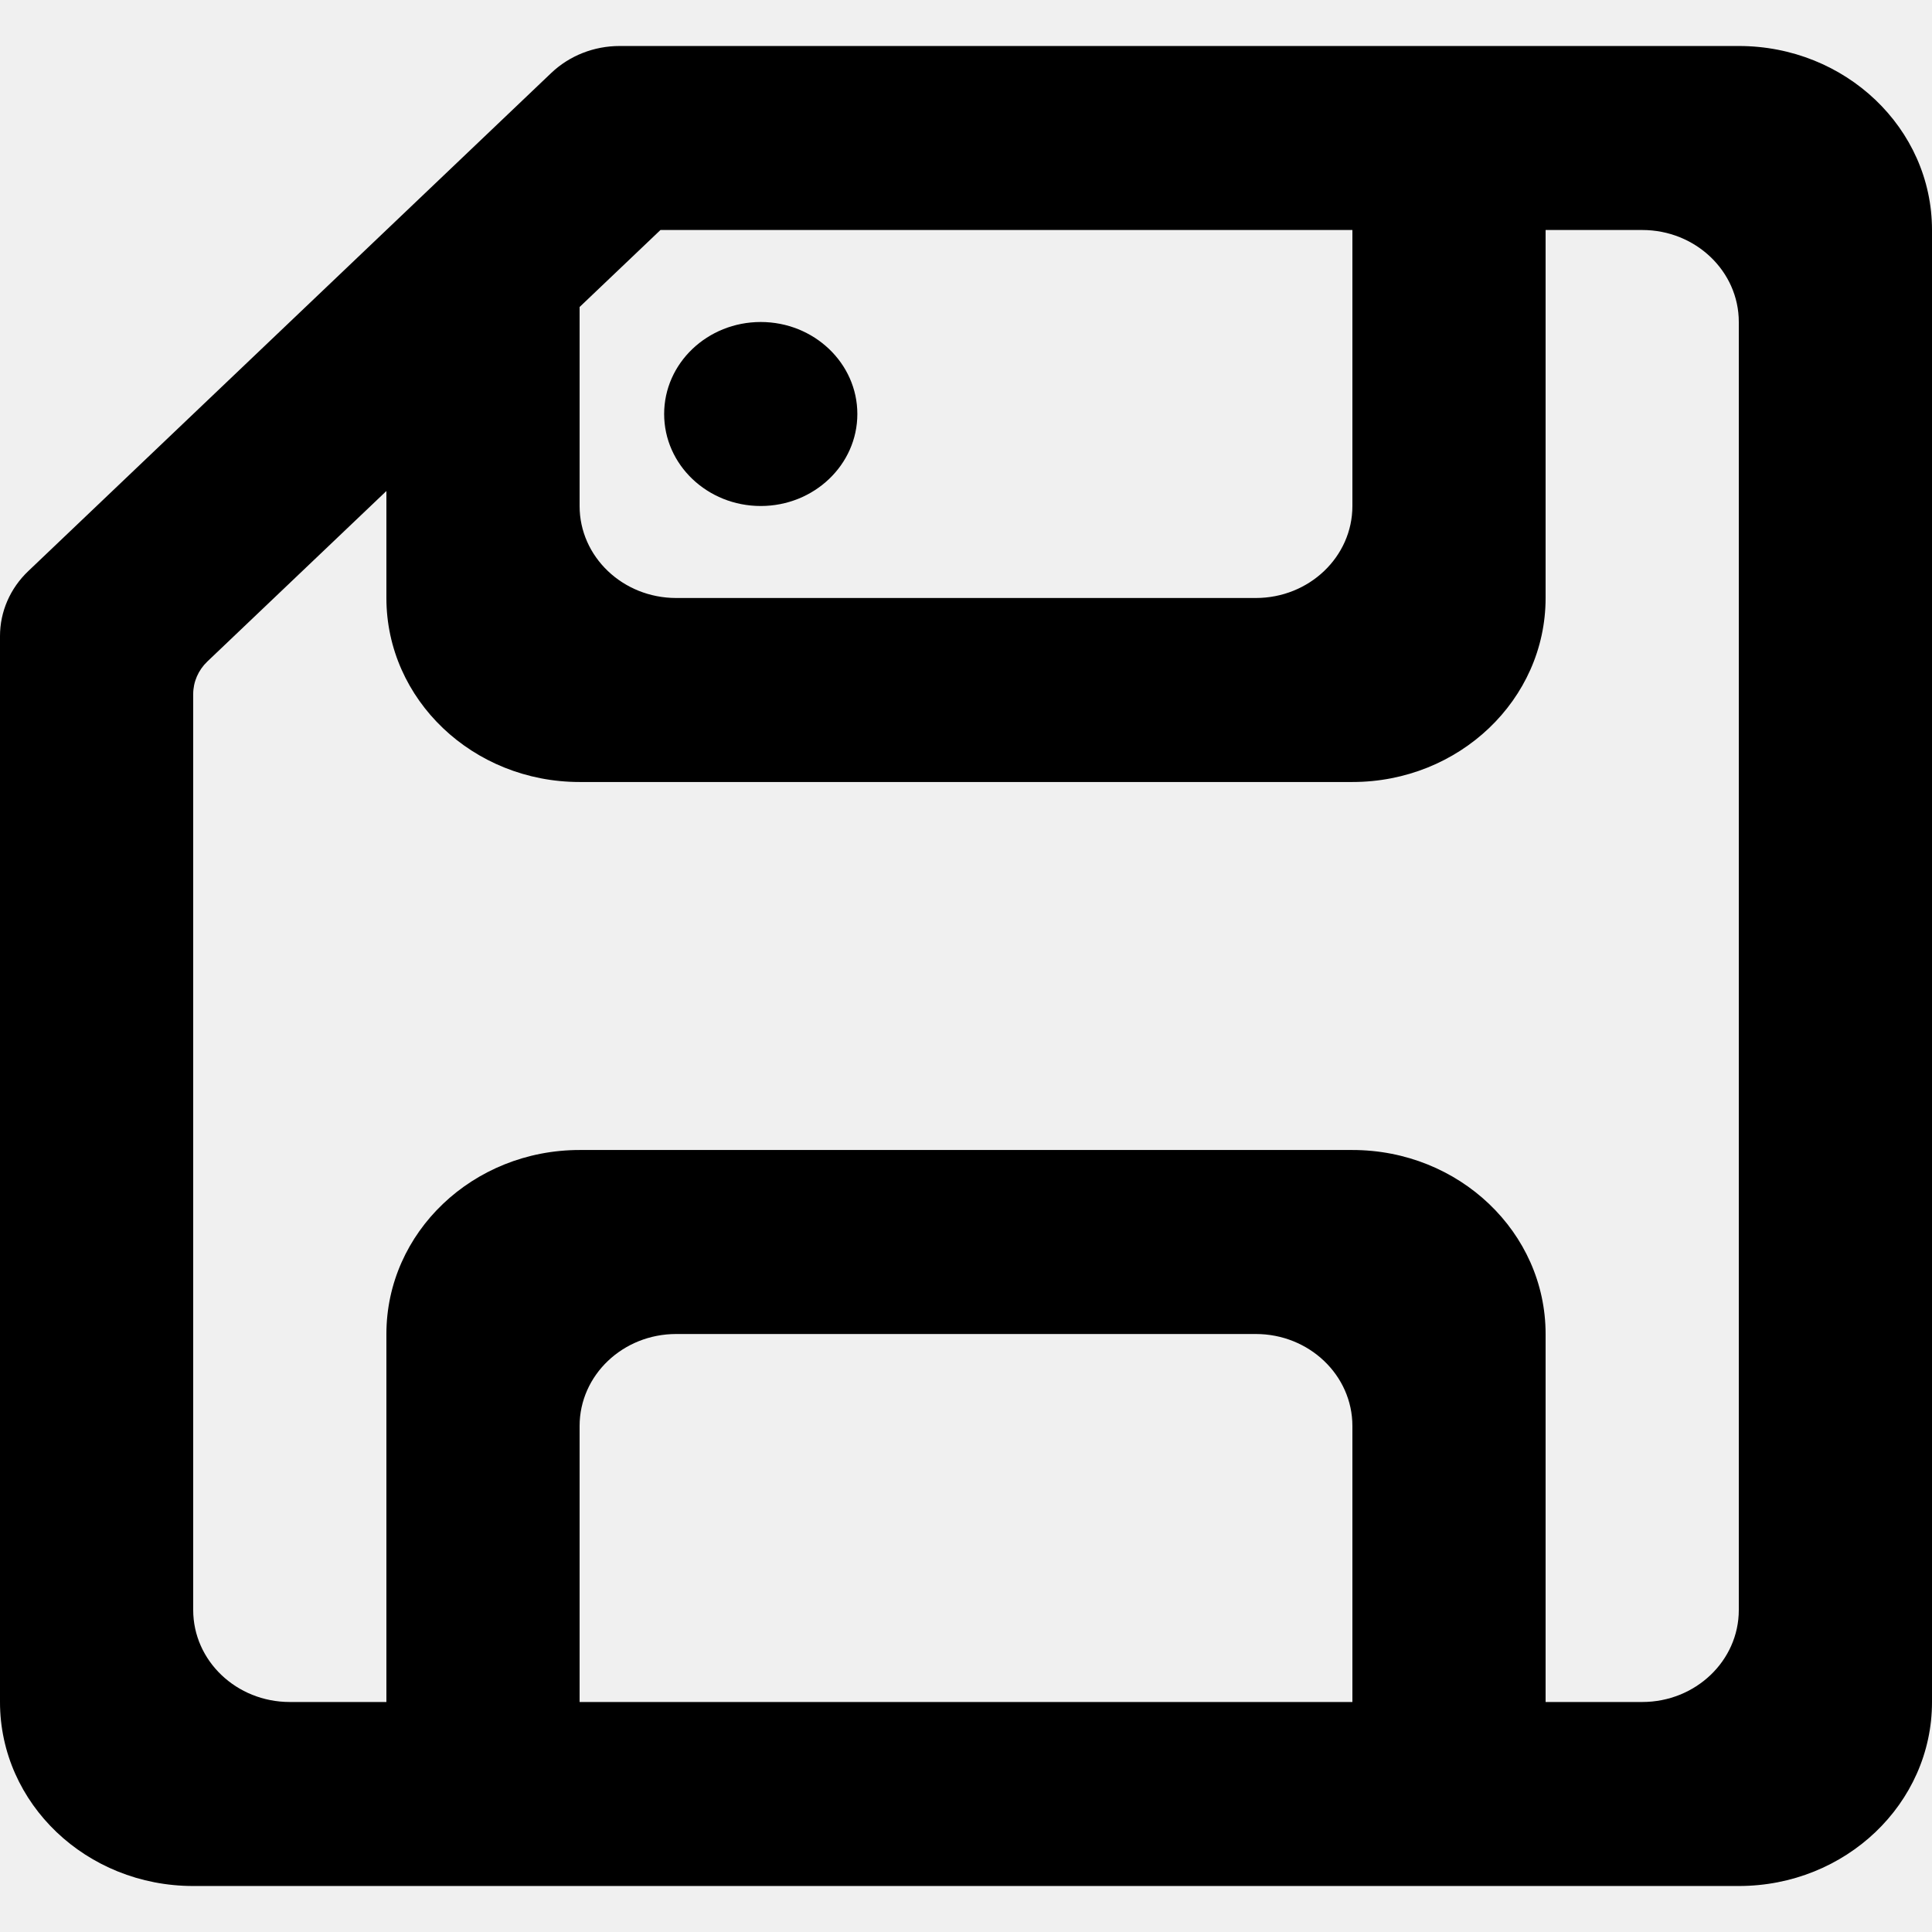
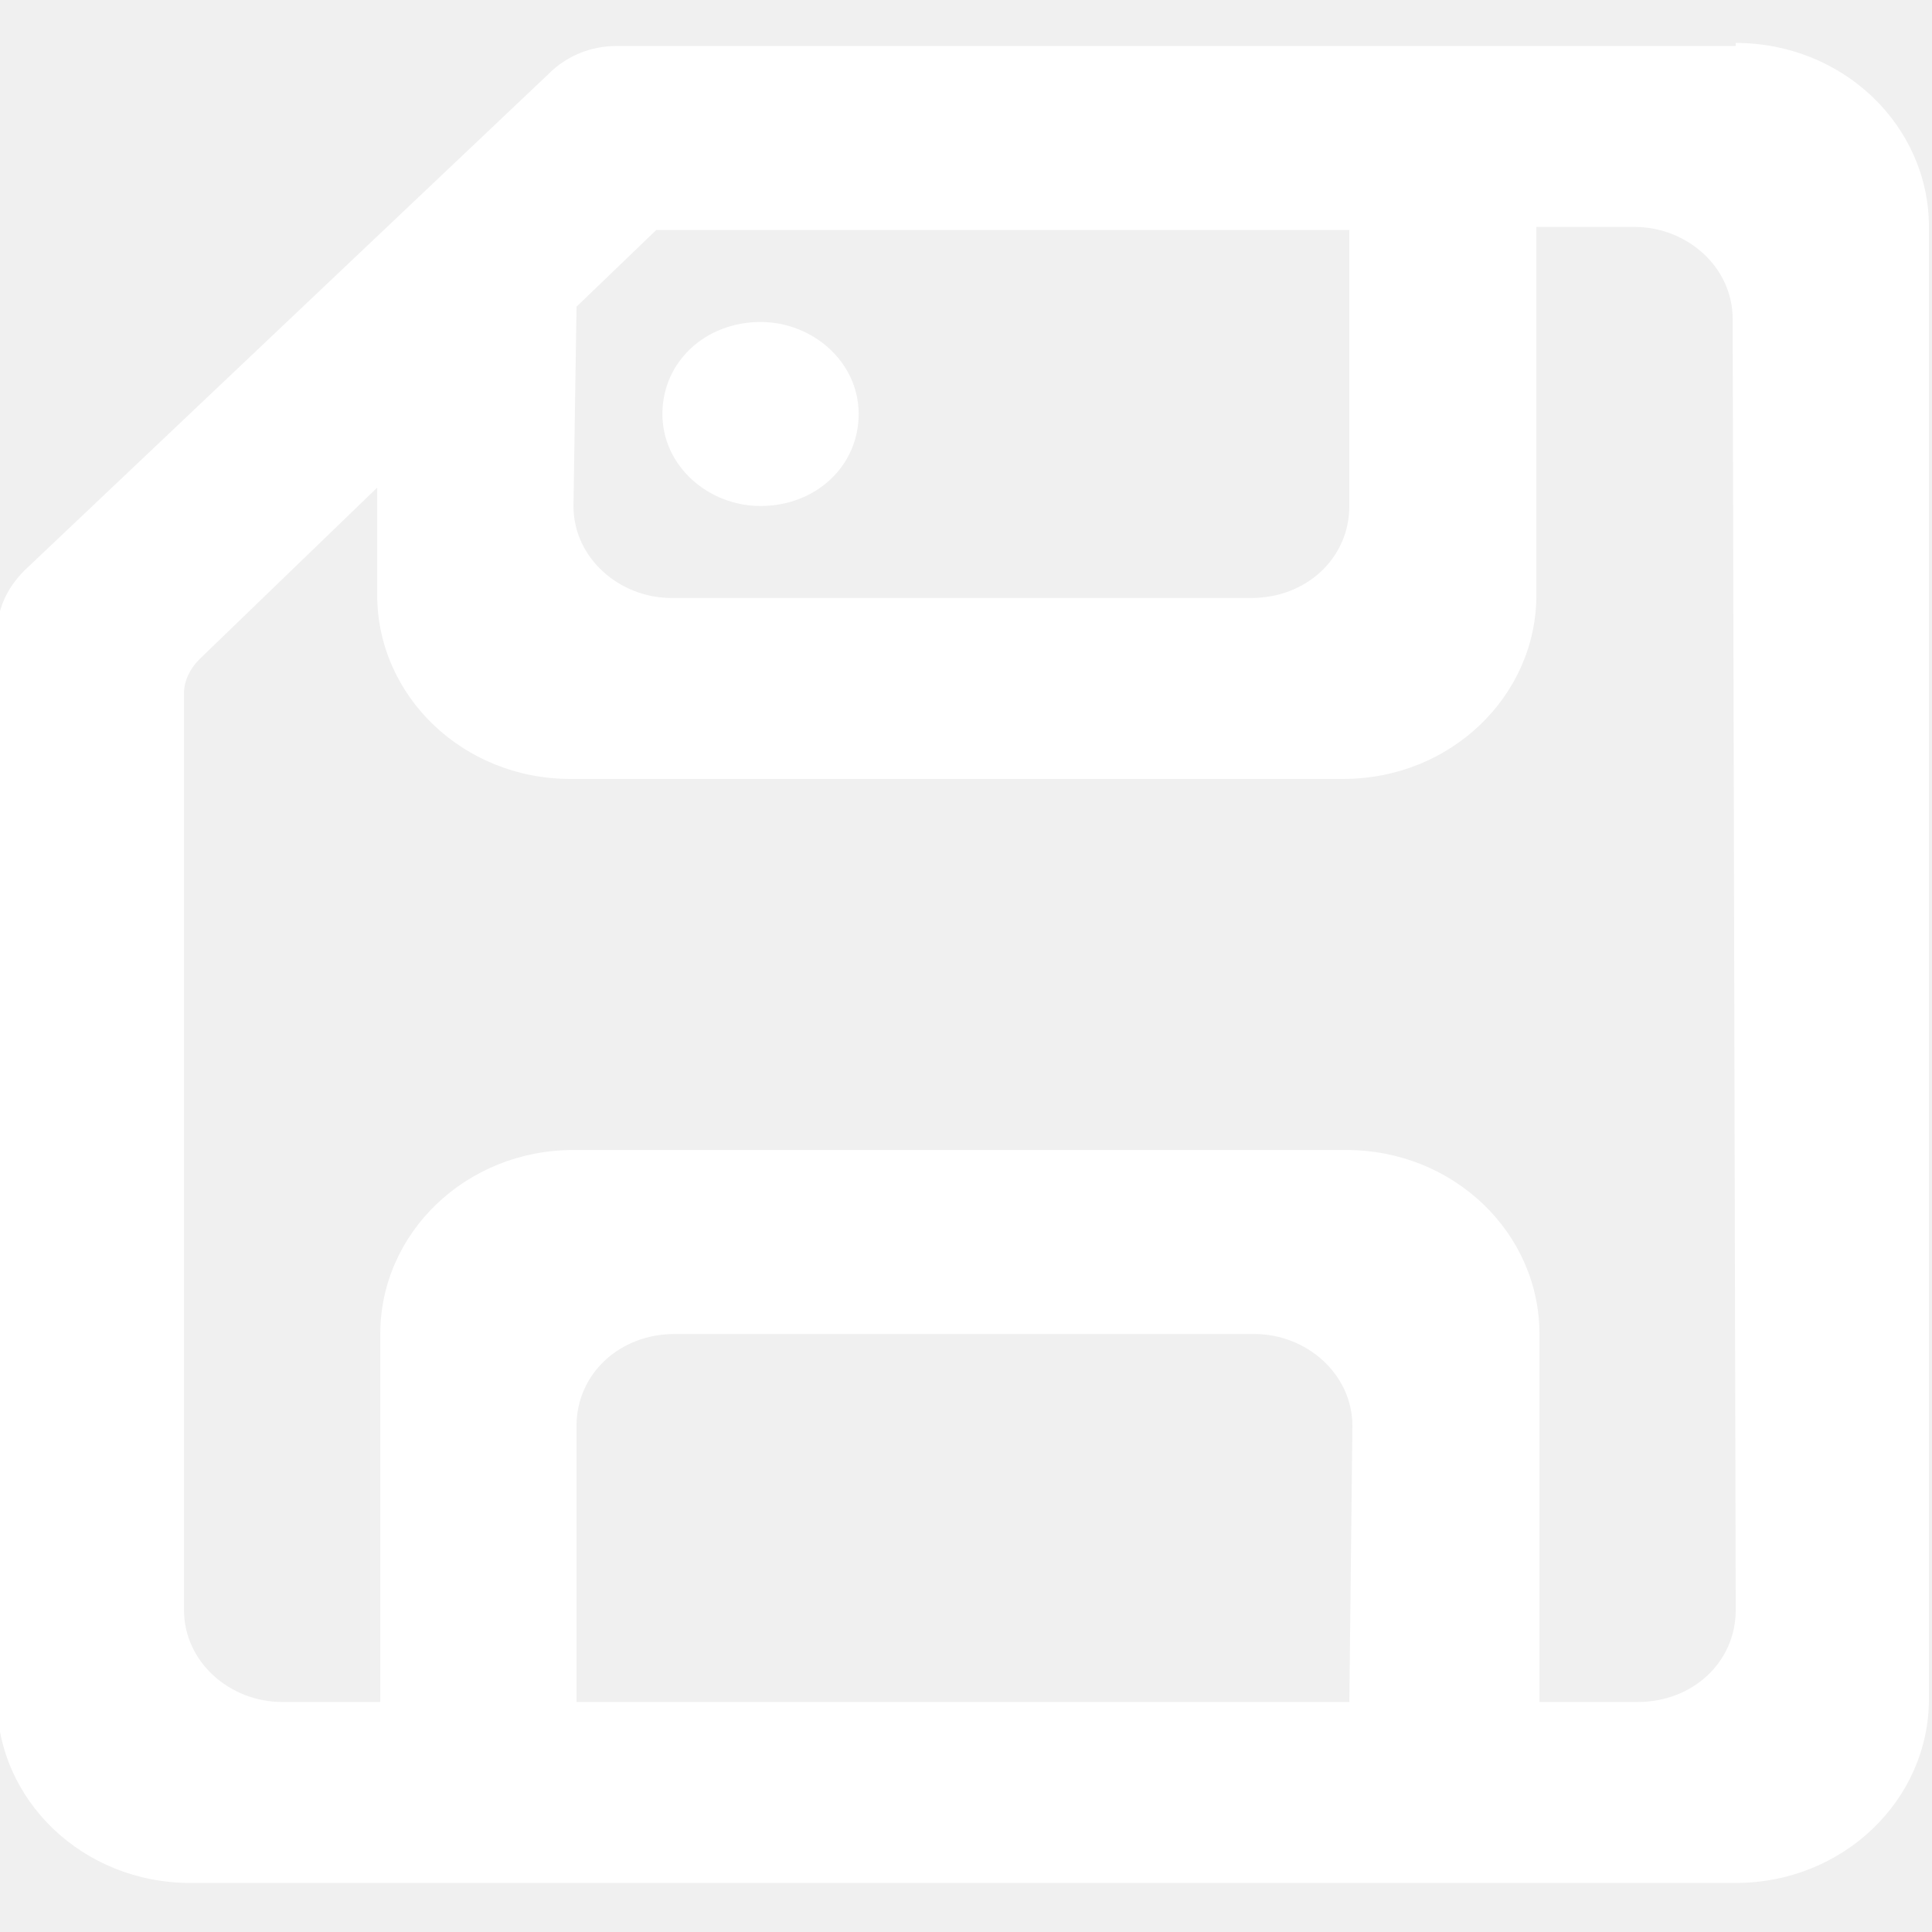
- <svg xmlns="http://www.w3.org/2000/svg" width="800px" height="800px" viewBox="0 -0.5 21 21" version="1.1">
-   <defs>
- 
- </defs>
+ <svg xmlns="http://www.w3.org/2000/svg" width="24" height="24" viewBox="0 -0.5 0.63 0.63" version="1.1" id="svg1">
+   <defs id="defs1" />
  <g id="Page-1" stroke="none" stroke-width="1" fill="none" fill-rule="evenodd">
-     <g id="Dribbble-Light-Preview" transform="translate(-419, -640)" fill="#000000">
-       <g id="icons" transform="translate(56, 160)">
-         <path d="M370.219,484 C370.219,483.448 370.689,483 371.269,483 C371.848,483 372.319,483.448 372.319,484 C372.319,484.552 371.848,485 371.269,485 C370.689,485 370.219,484.552 370.219,484 L370.219,484 Z M381.9,497 C381.9,497.552 381.43,498 380.85,498 L379.8,498 L379.8,494 C379.8,492.895 378.86,492 377.7,492 L369.3,492 C368.14,492 367.2,492.895 367.2,494 L367.2,498 L366.15,498 C365.57,498 365.1,497.552 365.1,497 L365.1,487.044 C365.1,486.911 365.156,486.784 365.253,486.691 L367.2,484.837 L367.2,486 C367.2,487.105 368.14,488 369.3,488 L377.7,488 C378.86,488 379.8,487.105 379.8,486 L379.8,482 L380.85,482 C381.43,482 381.9,482.448 381.9,483 L381.9,497 Z M377.7,498 L369.3,498 L369.3,495 C369.3,494.448 369.77,494 370.35,494 L376.65,494 C377.23,494 377.7,494.448 377.7,495 L377.7,498 Z M369.3,482.837 L370.179,482 L377.7,482 L377.7,485 C377.7,485.552 377.23,486 376.65,486 L370.35,486 C369.77,486 369.3,485.552 369.3,485 L369.3,482.837 Z M381.9,480 L369.735,480 C369.456,480 369.19,480.105 368.992,480.293 L363.308,485.707 C363.11,485.895 363,486.149 363,486.414 L363,498 C363,499.105 363.94,500 365.1,500 L381.9,500 C383.06,500 384,499.105 384,498 L384,482 C384,480.895 383.06,480 381.9,480 L381.9,480 Z" id="save_item-[#1411]">
- 
- </path>
+     <g id="Dribbble-Light-Preview" transform="translate(-419,-640)" fill="#000000">
+       <g id="icons" transform="translate(56,160)">
+         <path d="m 363.216,479.635 c 0,-0.017 0.014,-0.03 0.032,-0.03 0.017,0 0.032,0.013 0.032,0.03 0,0.017 -0.014,0.03 -0.032,0.03 -0.017,0 -0.032,-0.013 -0.032,-0.03 z m 0.35,0.39 c 0,0.017 -0.014,0.03 -0.032,0.03 h -0.032 v -0.12 c 0,-0.033 -0.028,-0.06 -0.063,-0.06 h -0.252 c -0.035,0 -0.063,0.027 -0.063,0.06 v 0.12 h -0.032 c -0.017,0 -0.032,-0.013 -0.032,-0.03 v -0.299 c 0,-0.004 0.002,-0.008 0.005,-0.011 l 0.058,-0.056 v 0.035 c 0,0.033 0.028,0.06 0.063,0.06 h 0.252 c 0.035,0 0.063,-0.027 0.063,-0.06 v -0.12 h 0.032 c 0.017,0 0.032,0.013 0.032,0.03 z m -0.126,0.03 h -0.252 v -0.09 c 0,-0.017 0.014,-0.03 0.032,-0.03 h 0.189 c 0.017,0 0.032,0.013 0.032,0.03 z m -0.252,-0.455 0.026,-0.025 h 0.226 v 0.09 c 0,0.017 -0.014,0.03 -0.032,0.03 h -0.189 c -0.017,0 -0.032,-0.013 -0.032,-0.03 z m 0.378,-0.085 h -0.365 c -0.008,0 -0.016,0.003 -0.022,0.009 l -0.171,0.162 c -0.006,0.006 -0.009,0.013 -0.009,0.021 v 0.347 c 0,0.033 0.028,0.06 0.063,0.06 h 0.504 c 0.035,0 0.063,-0.027 0.063,-0.06 v -0.48 c 0,-0.033 -0.028,-0.06 -0.063,-0.06 z" id="save_item-[#1411]" style="fill:#ffffff;fill-opacity:1;stroke:none;stroke-width:0.03;stroke-opacity:1" />
      </g>
    </g>
  </g>
</svg>
